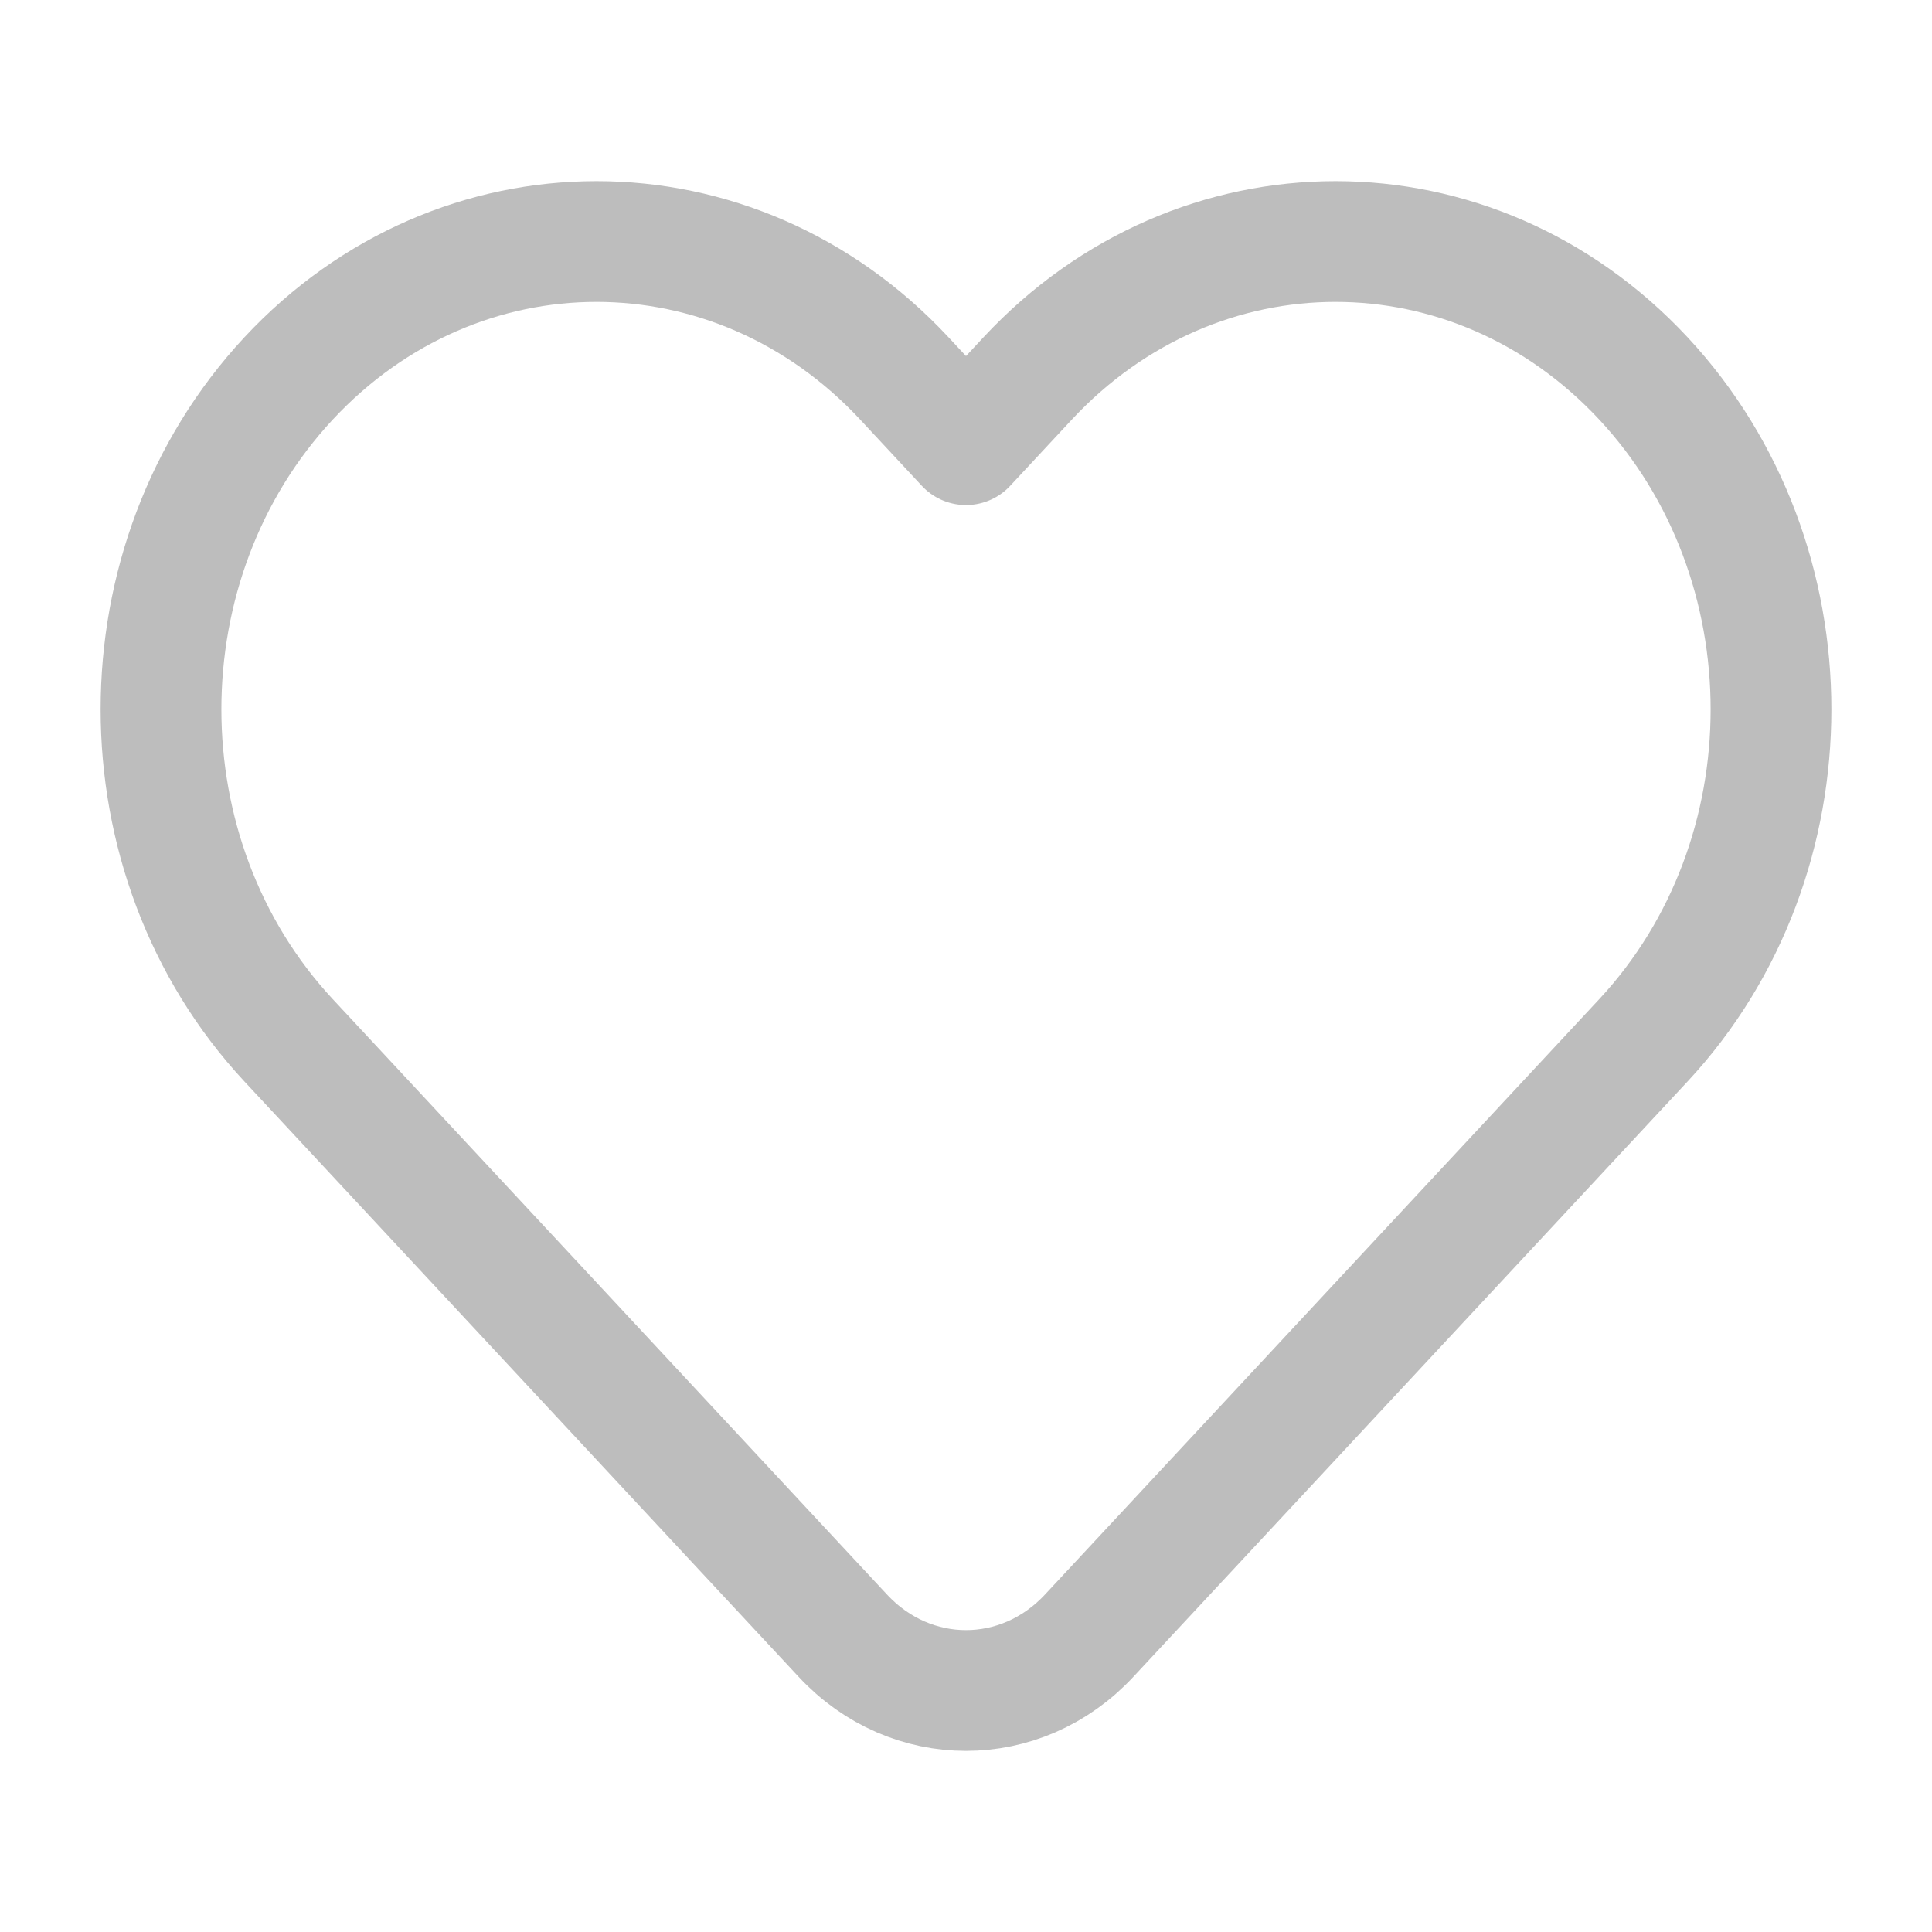
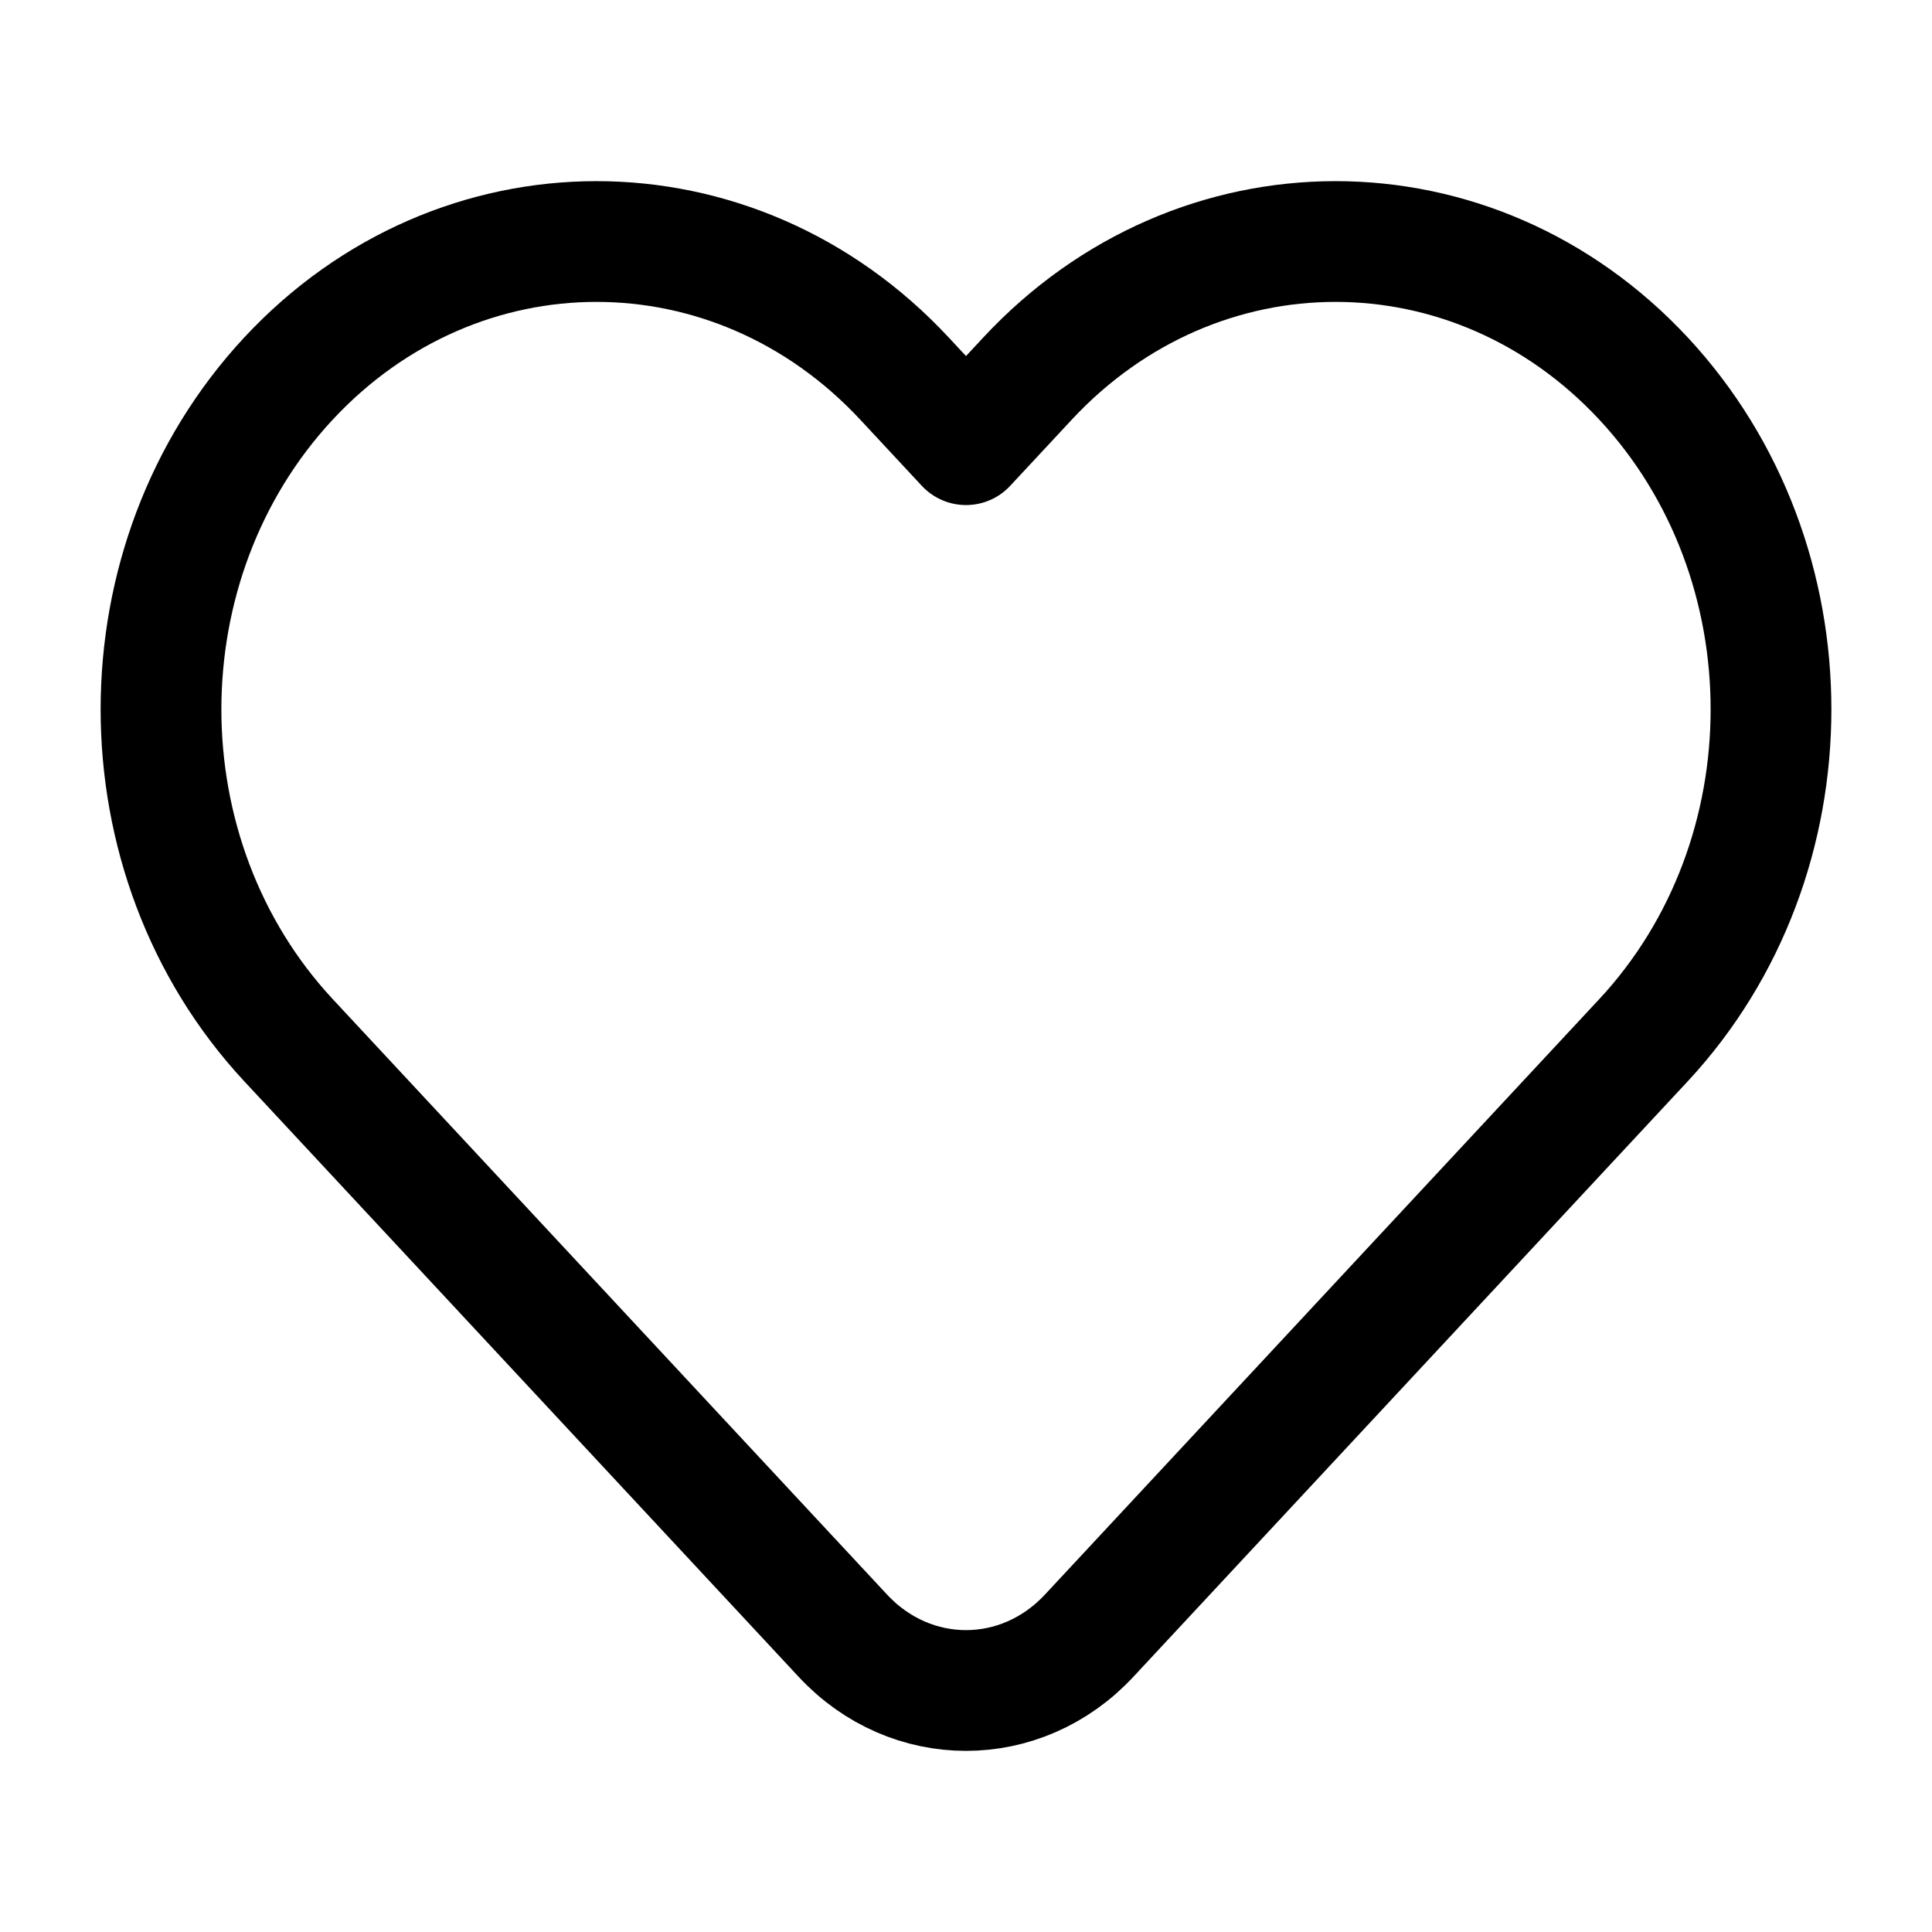
<svg xmlns="http://www.w3.org/2000/svg" width="24" height="24" viewBox="0 0 24 24" fill="none">
-   <path d="M12.765 4.702L12 5.524L11.235 4.702C9.122 2.433 5.697 2.433 3.584 4.702C1.472 6.972 1.472 10.652 3.584 12.922L10.47 20.319C11.315 21.227 12.685 21.227 13.53 20.319L20.416 12.922C22.528 10.652 22.528 6.972 20.416 4.702C18.303 2.433 14.878 2.433 12.765 4.702Z" stroke="#BDBDBD" stroke-width="1.5" stroke-linejoin="round" />
+   <path d="M12.765 4.702L12 5.524L11.235 4.702C9.122 2.433 5.697 2.433 3.584 4.702C1.472 6.972 1.472 10.652 3.584 12.922L10.47 20.319C11.315 21.227 12.685 21.227 13.53 20.319L20.416 12.922C22.528 10.652 22.528 6.972 20.416 4.702C18.303 2.433 14.878 2.433 12.765 4.702Z" stroke="currentColor" stroke-width="1.5" stroke-linejoin="round" />
</svg>
